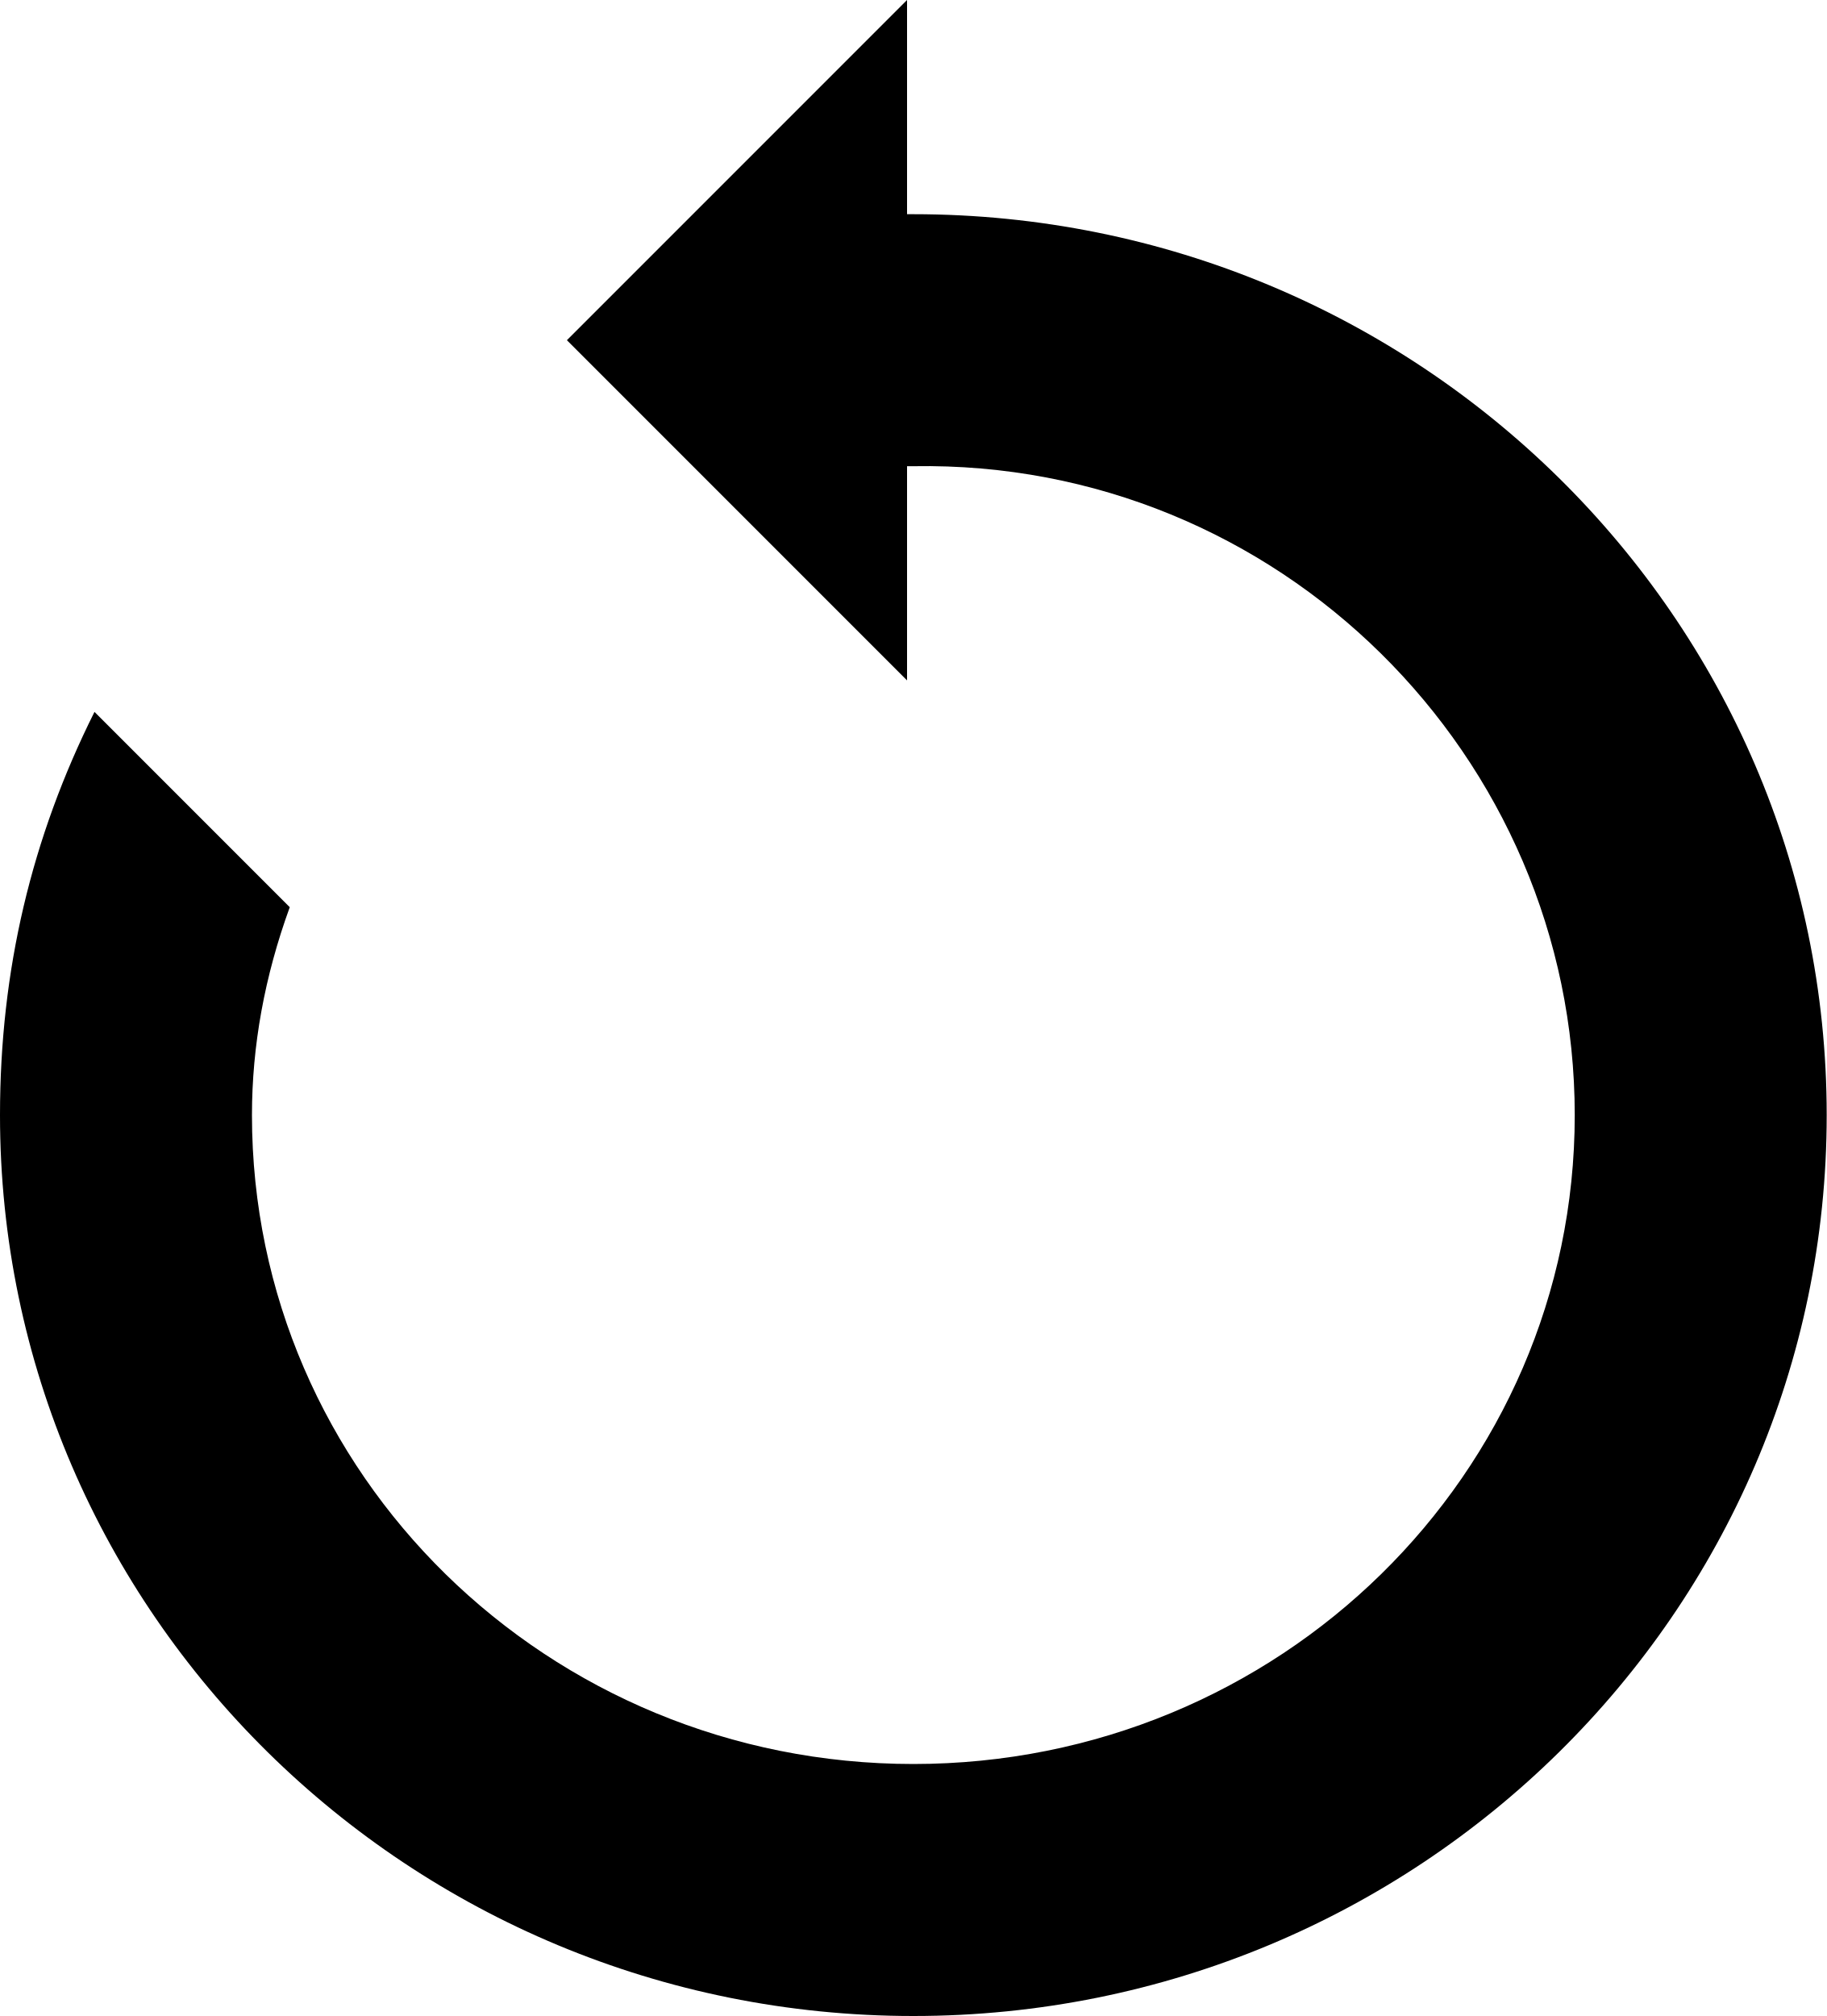
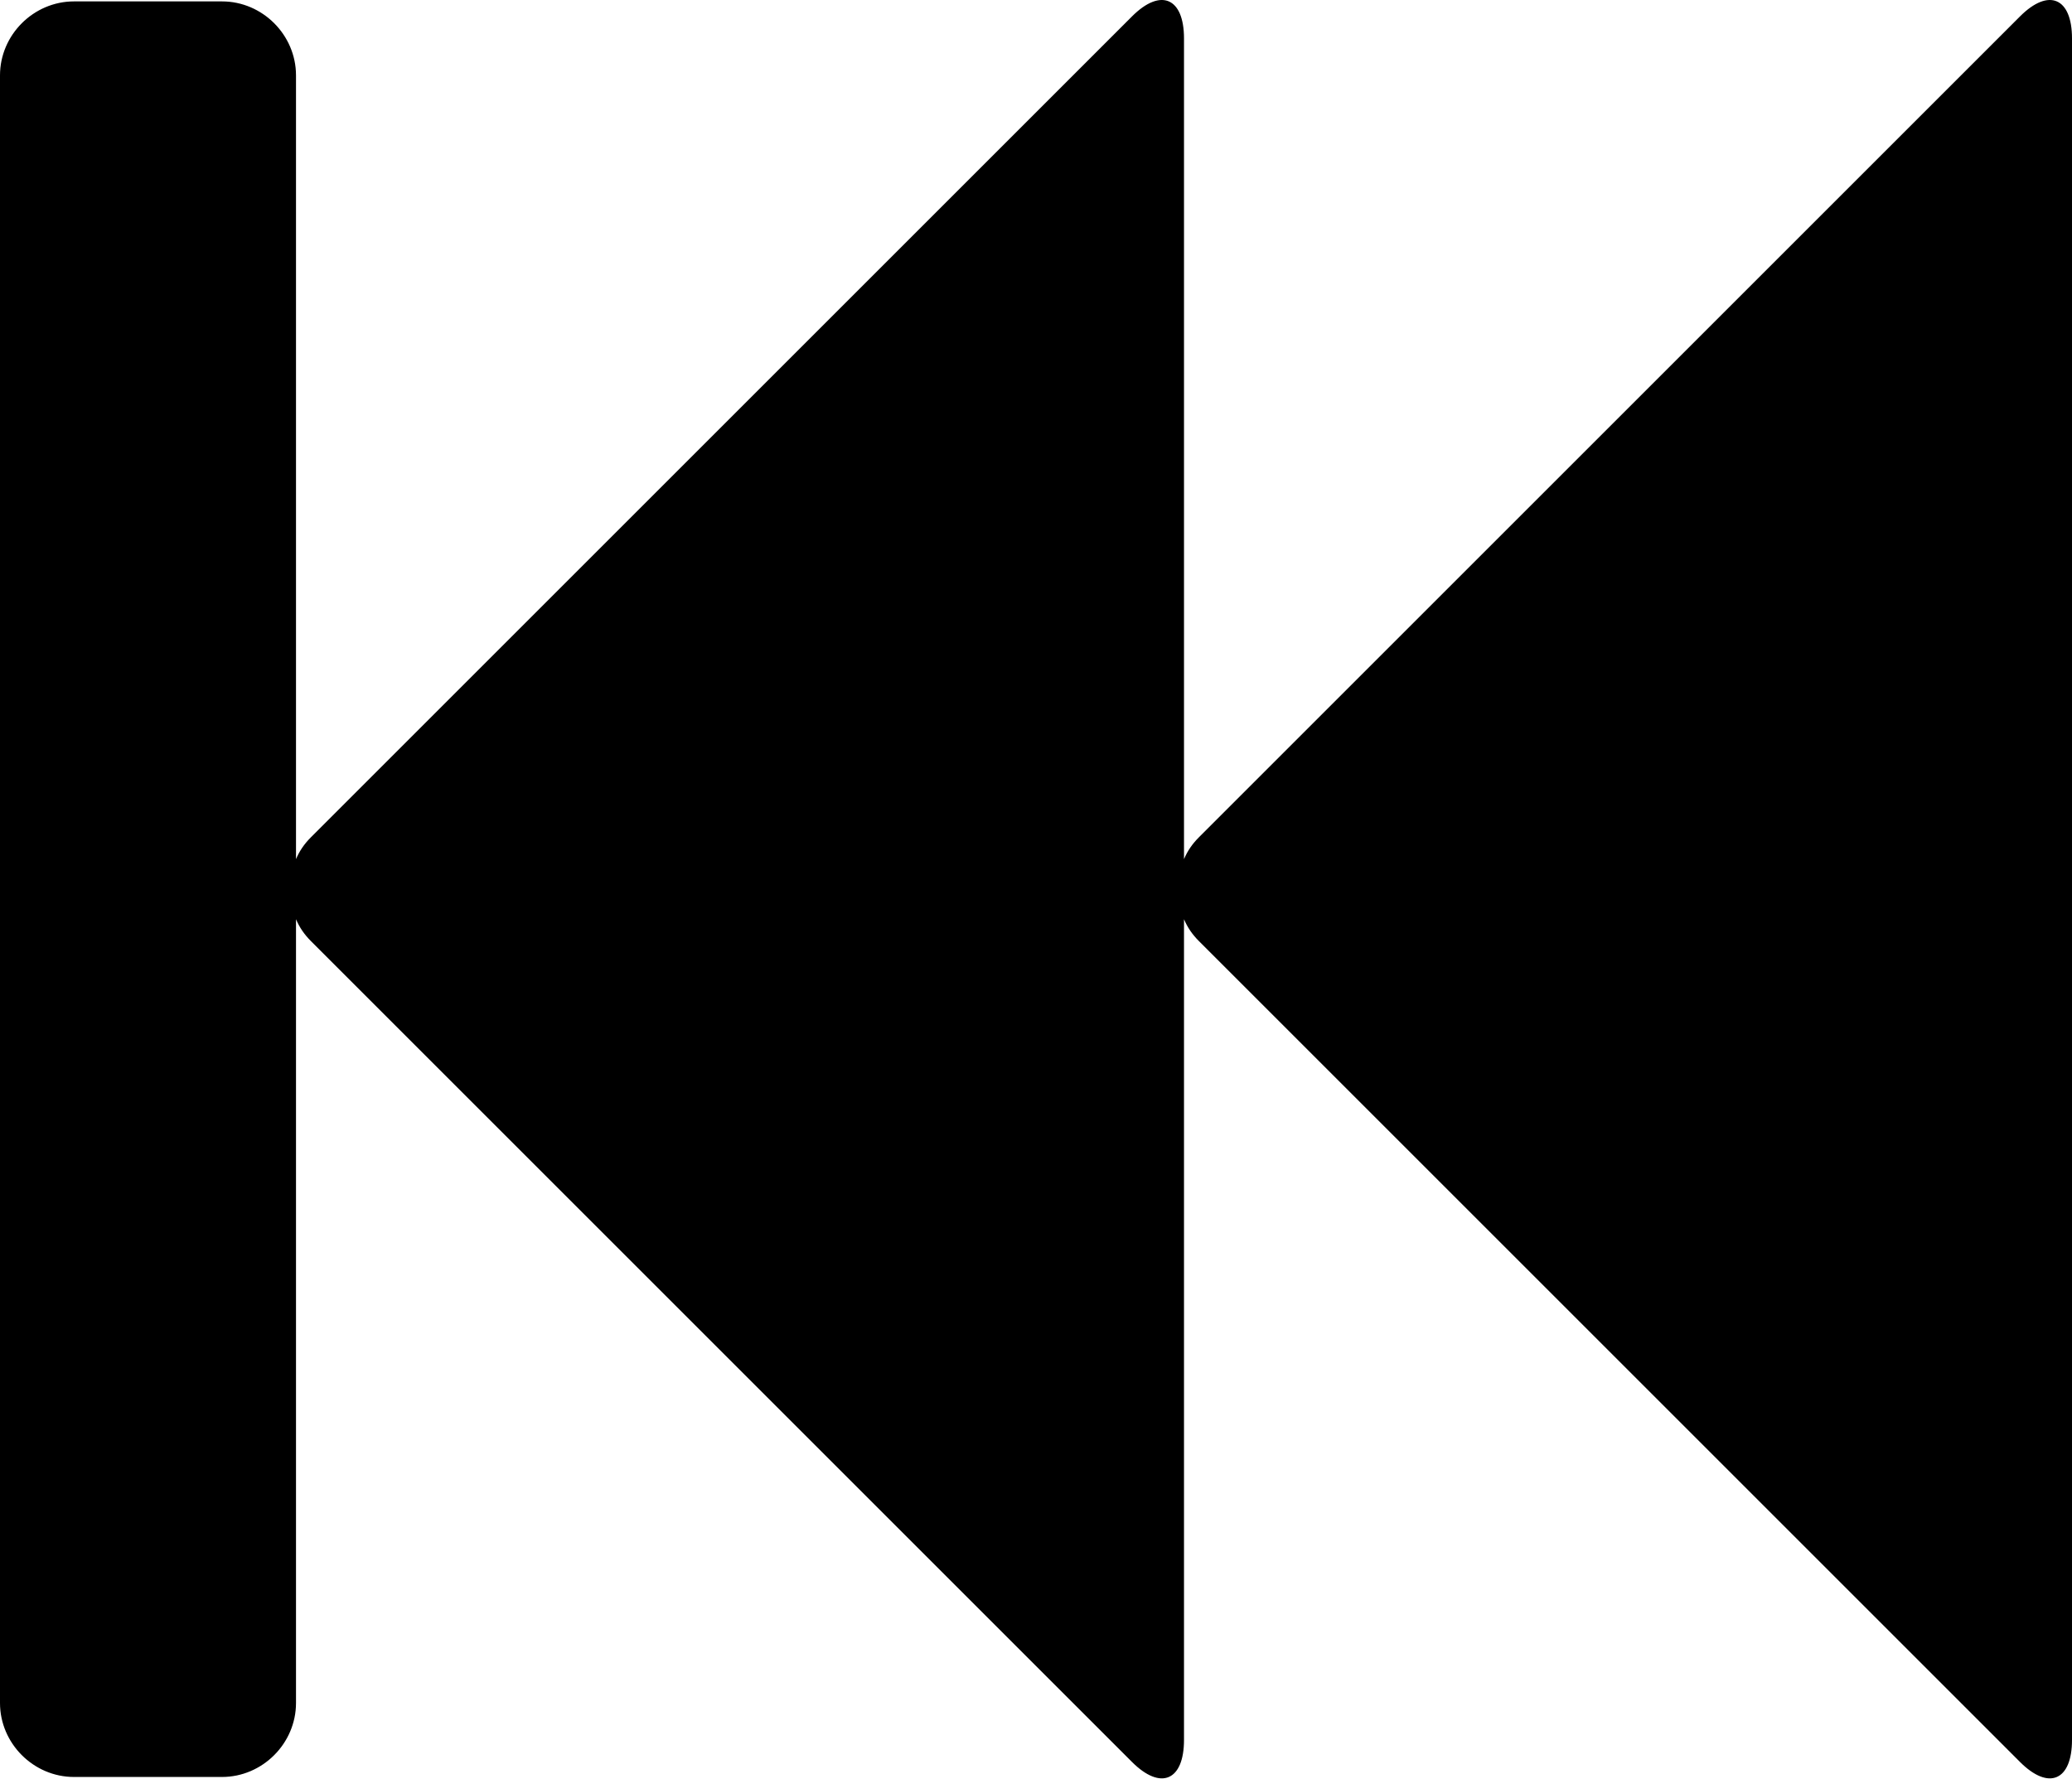
- <svg version="1.1" width="453.125" height="500" viewBox="0 0 453.125 500">
-   <path d="M 0,276.562 C 0,400 101.562,500 226.562,500 351.562,500 453.125,400 453.125,276.562 453.125,153.125 351.562,53.125 226.562,53.125 c 0,0 -1.562,0 -1.562,0 L 225,0 140.625,84.375 225,168.75 l 0,-53.125 c 0,0 1.562,0 1.562,0 C 317.188,114.062 390.625,187.5 390.625,276.562 390.625,365.625 317.188,437.5 226.562,437.5 135.938,437.5 62.5,365.625 62.5,276.562 62.5,259.375 65.625,242.188 71.875,225 L 23.438,176.562 C 7.812,207.812 0,240.625 0,276.562 l 0,0 z m 0,0" />
+ <svg width="896.492" height="769.635">
+   <path d="M 896.492,753.019 V 16.615 c 0,-17.51 -10.005,-22.012 -22.512,-9.505 L 518.785,362.305 c -3.001,3.001 -5.002,6.003 -6.503,9.505 V 16.615 c 0,-17.51 -10.005,-22.012 -22.512,-9.505 L 134.575,362.305 c -3.002,3.001 -5.003,6.003 -6.504,9.505 V 32.624 c 0,-17.51 -14.508,-32.018 -32.018,-32.018 H 32.018 C 14.508,0.606 0,15.114 0,32.624 V 737.01 c 0,17.51 14.508,32.018 32.018,32.018 h 64.035 c 17.51,0 32.018,-14.508 32.018,-32.018 v -339.186 c 1.501,3.502 3.502,6.504 6.504,9.506 l 355.194,355.194 c 12.507,12.507 22.512,8.005 22.512,-9.505 v -355.195 c 1.501,3.502 3.502,6.504 6.503,9.506 l 355.196,355.194 c 12.507,12.507 22.512,8.005 22.512,-9.505 z" />
</svg>
